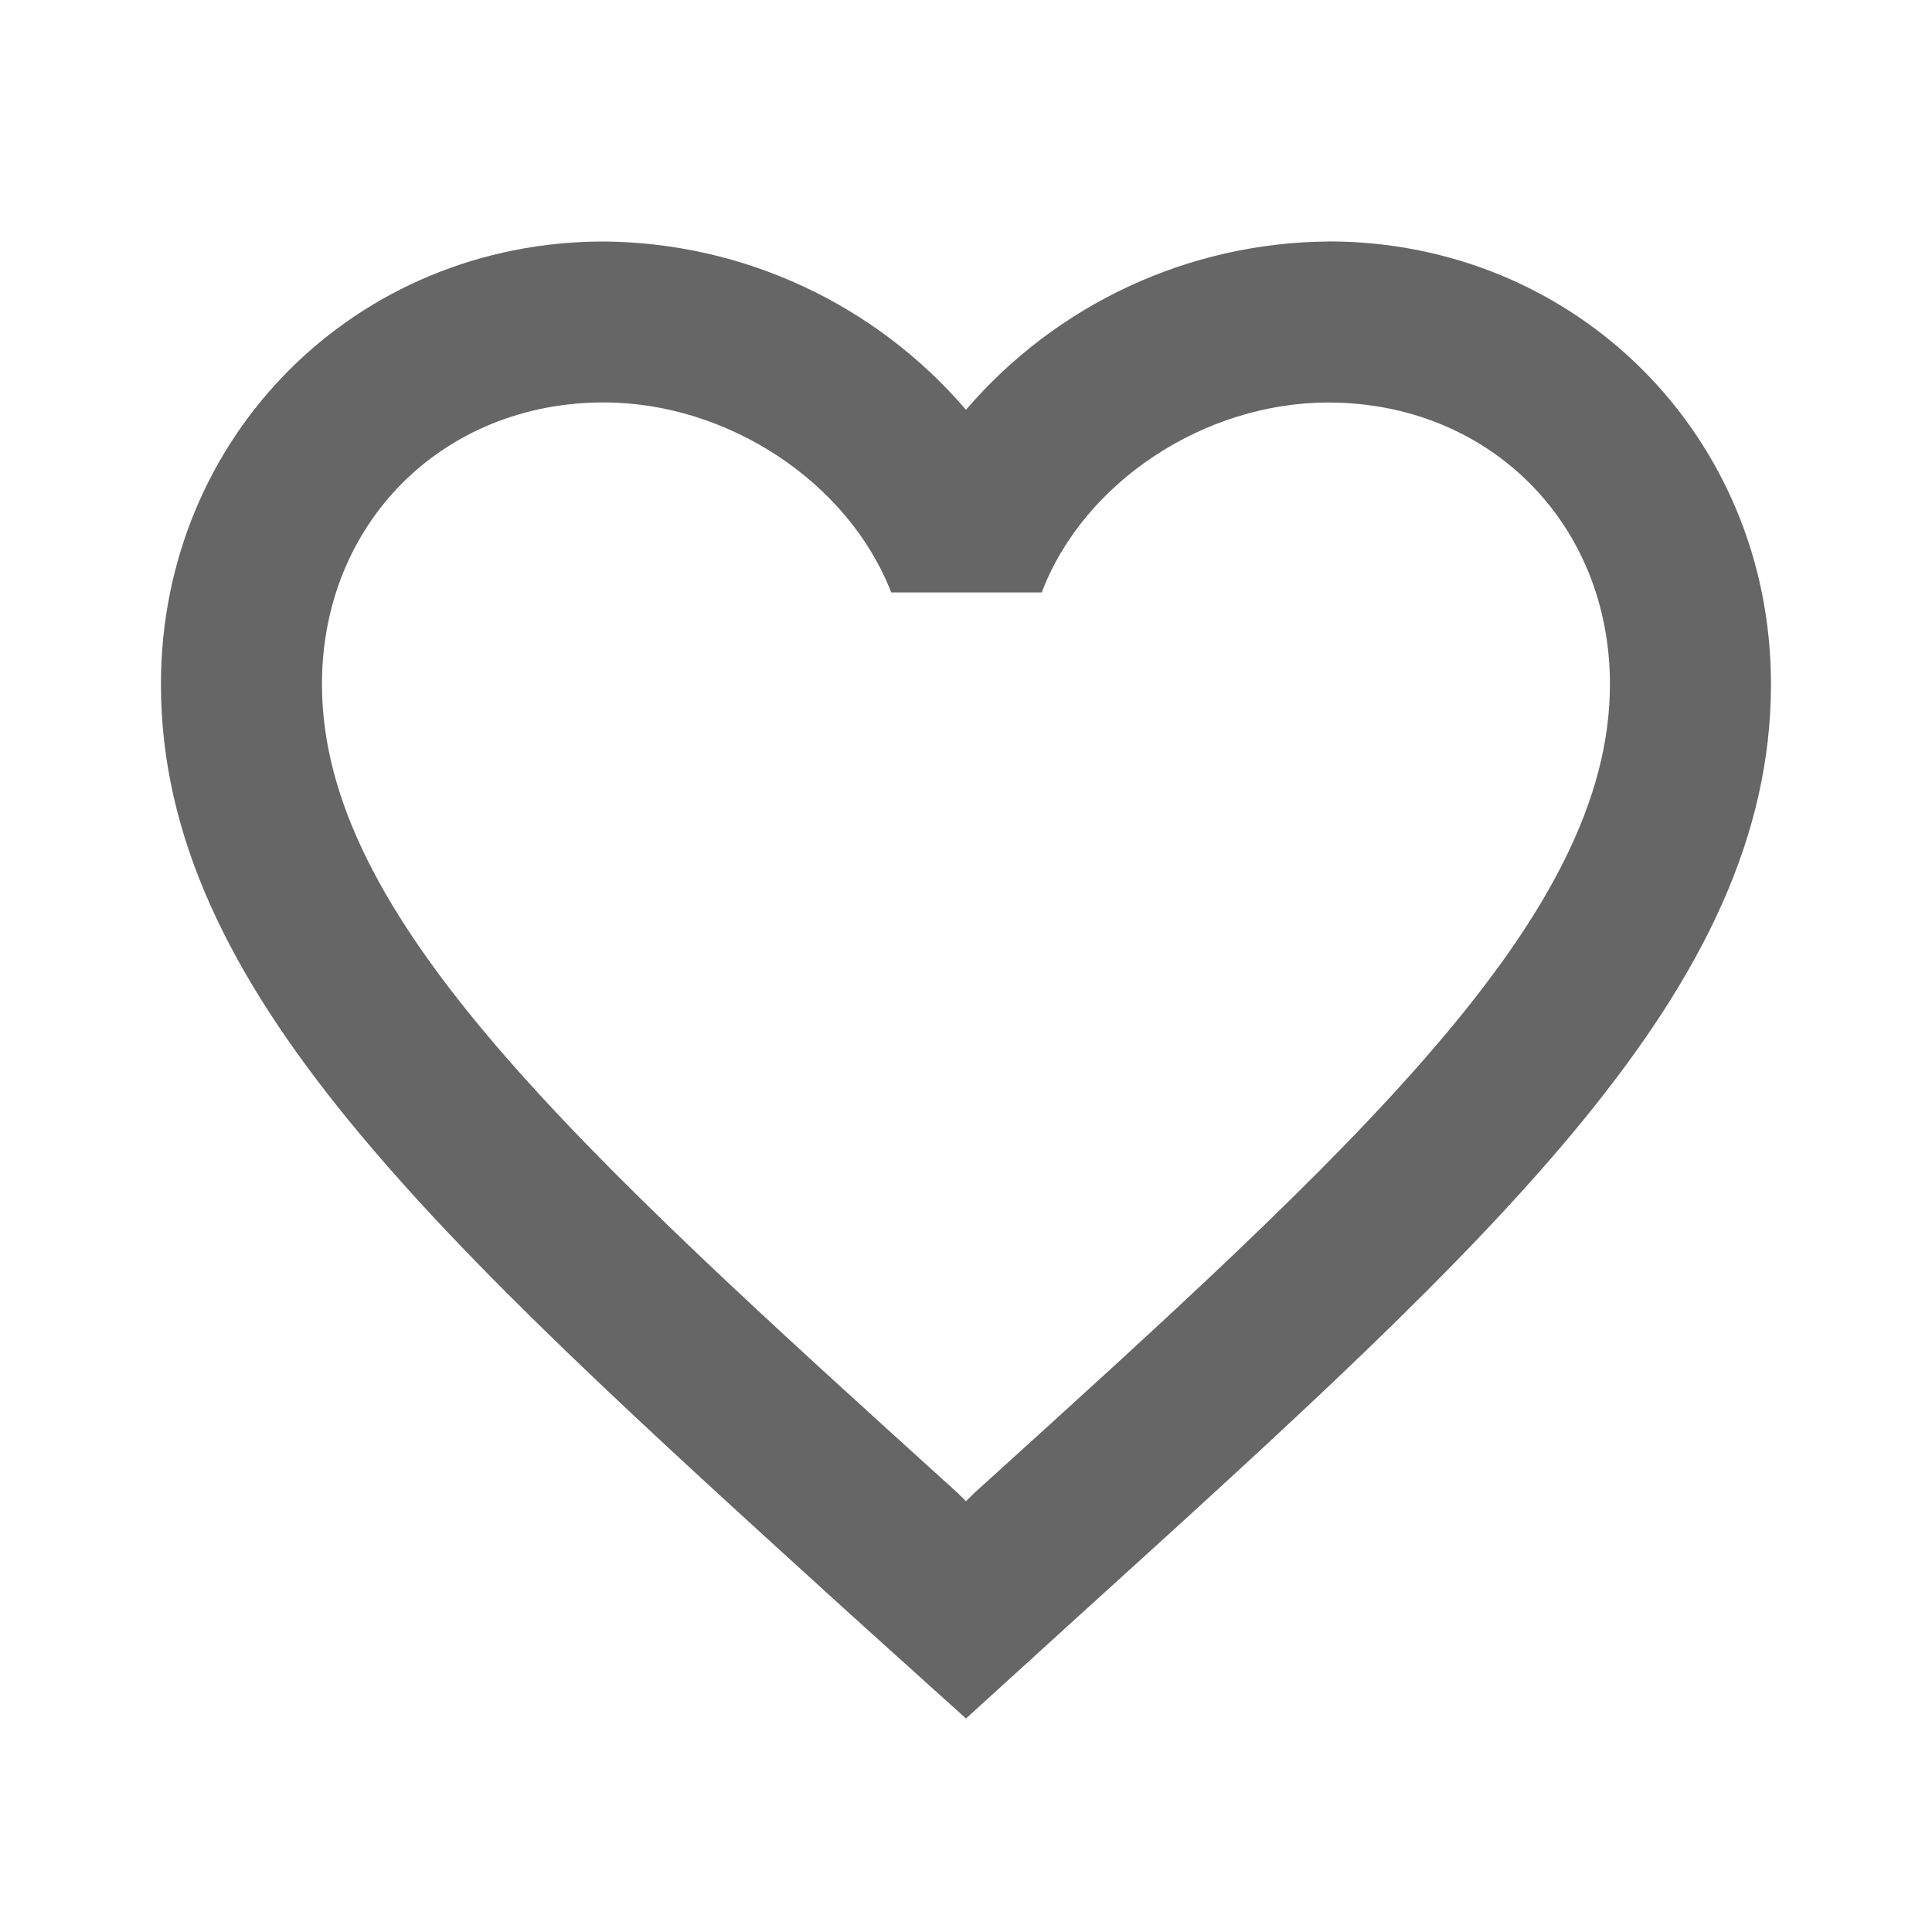
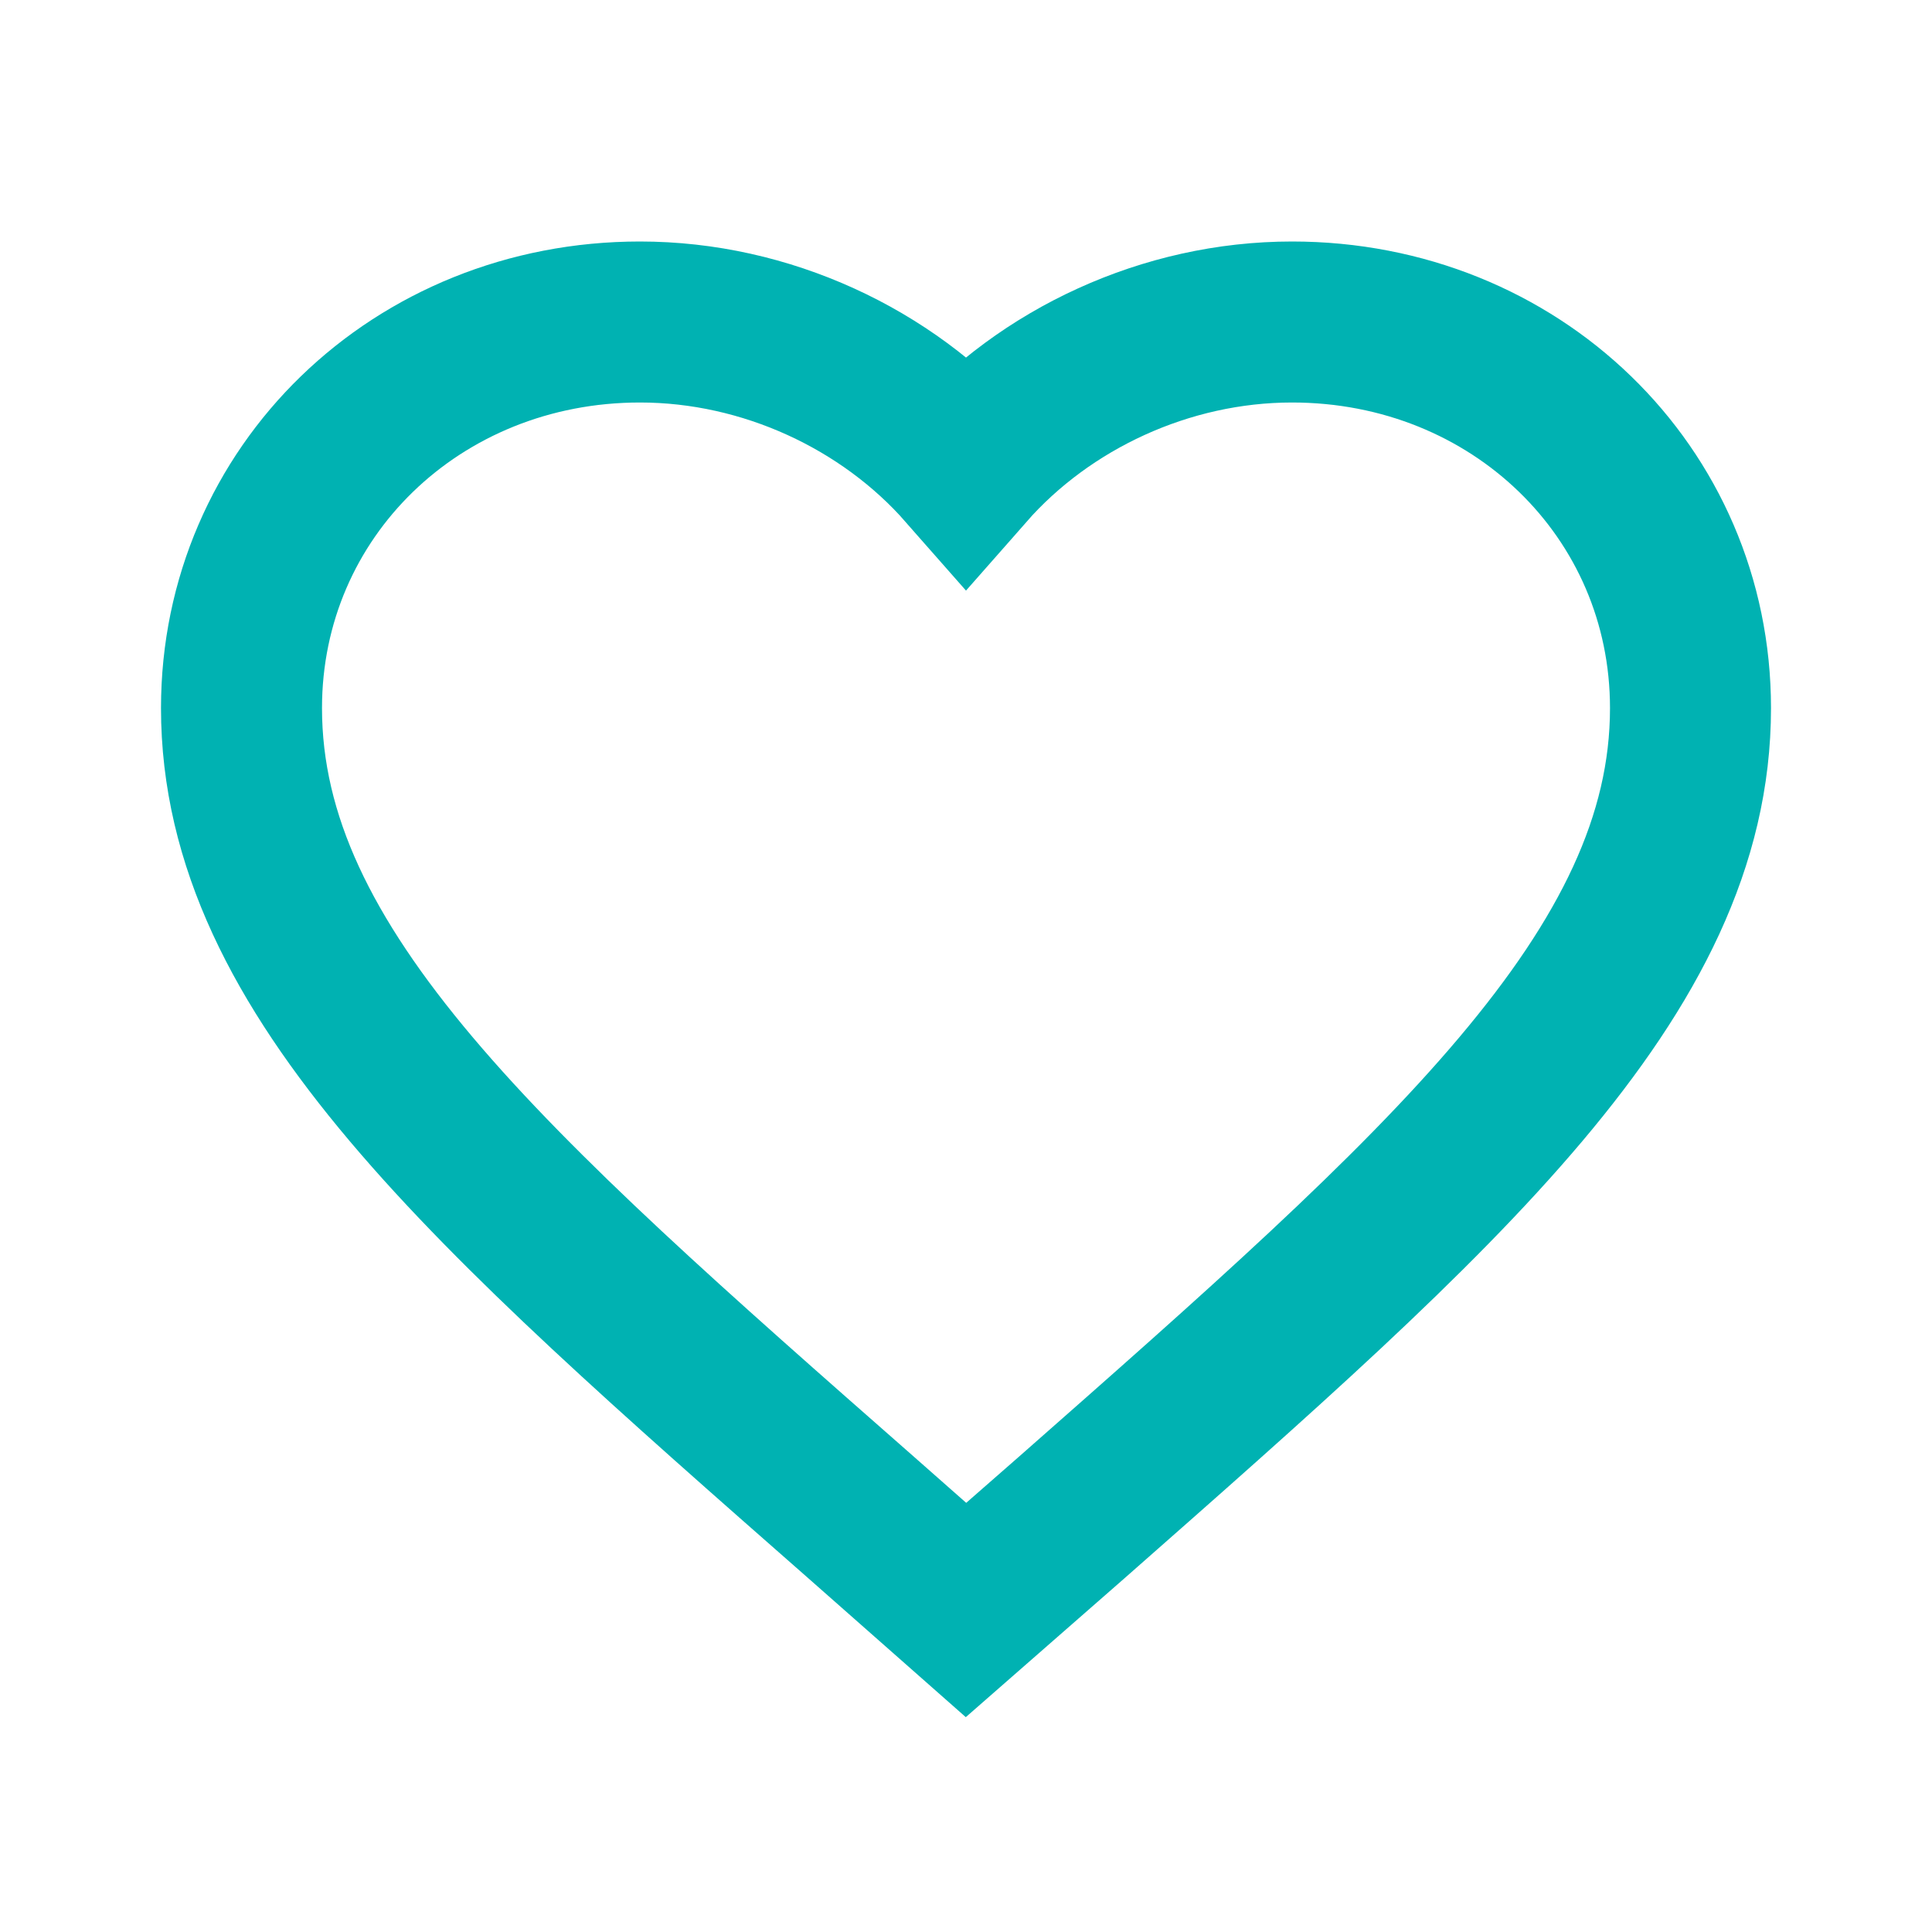
- <svg xmlns="http://www.w3.org/2000/svg" width="20" height="20">
-   <g fill="none" fill-rule="evenodd">
-     <path d="M10.083 15.458l-.083.083-.083-.083C5.95 11.867 3.333 9.492 3.333 7.083c0-1.667 1.25-2.917 2.917-2.917 1.283 0 2.533.825 2.976 1.967h1.558c.432-1.141 1.682-1.966 2.966-1.966 1.666 0 2.916 1.25 2.916 2.916 0 2.409-2.616 4.784-6.583 8.375M13.75 2.5A4.99 4.99 0 0 0 10 4.242 4.988 4.988 0 0 0 6.25 2.5c-2.567 0-4.584 2.016-4.584 4.583 0 3.15 2.834 5.717 7.125 9.617L10 17.79l1.209-1.1c4.29-3.891 7.124-6.458 7.124-9.608 0-2.567-2.017-4.583-4.583-4.583" fill="#666666" />
+ <svg xmlns="http://www.w3.org/2000/svg" xmlns:xlink="http://www.w3.org/1999/xlink" width="24px" height="24px" viewBox="0 0 24 24" version="1.1">
+   <defs>
+     <path d="M7.695 14.849C3.06 10.777 0 8.092 0 4.796C0 2.11 2.178 0 4.95 0C6.516 0 8.019 0.706 9 1.822C9.981 0.706 11.484 0 13.05 0C15.822 0 18 2.11 18 4.796C18 8.092 14.94 10.777 10.305 14.858L9 16L7.695 14.849Z" transform="translate(3 4)" id="path_1" />
+     <clipPath id="mask_1">
+       <use xlink:href="#path_1" />
+     </clipPath>
+   </defs>
+   <g id="compare">
+     <path d="M7.695 14.849C3.06 10.777 0 8.092 0 4.796C0 2.11 2.178 0 4.95 0C6.516 0 8.019 0.706 9 1.822C9.981 0.706 11.484 0 13.05 0C15.822 0 18 2.11 18 4.796C18 8.092 14.94 10.777 10.305 14.858L9 16L7.695 14.849Z" transform="translate(3 4)" id="Icon" fill="none" stroke="#00B2B2" stroke-width="2" />
  </g>
</svg>
